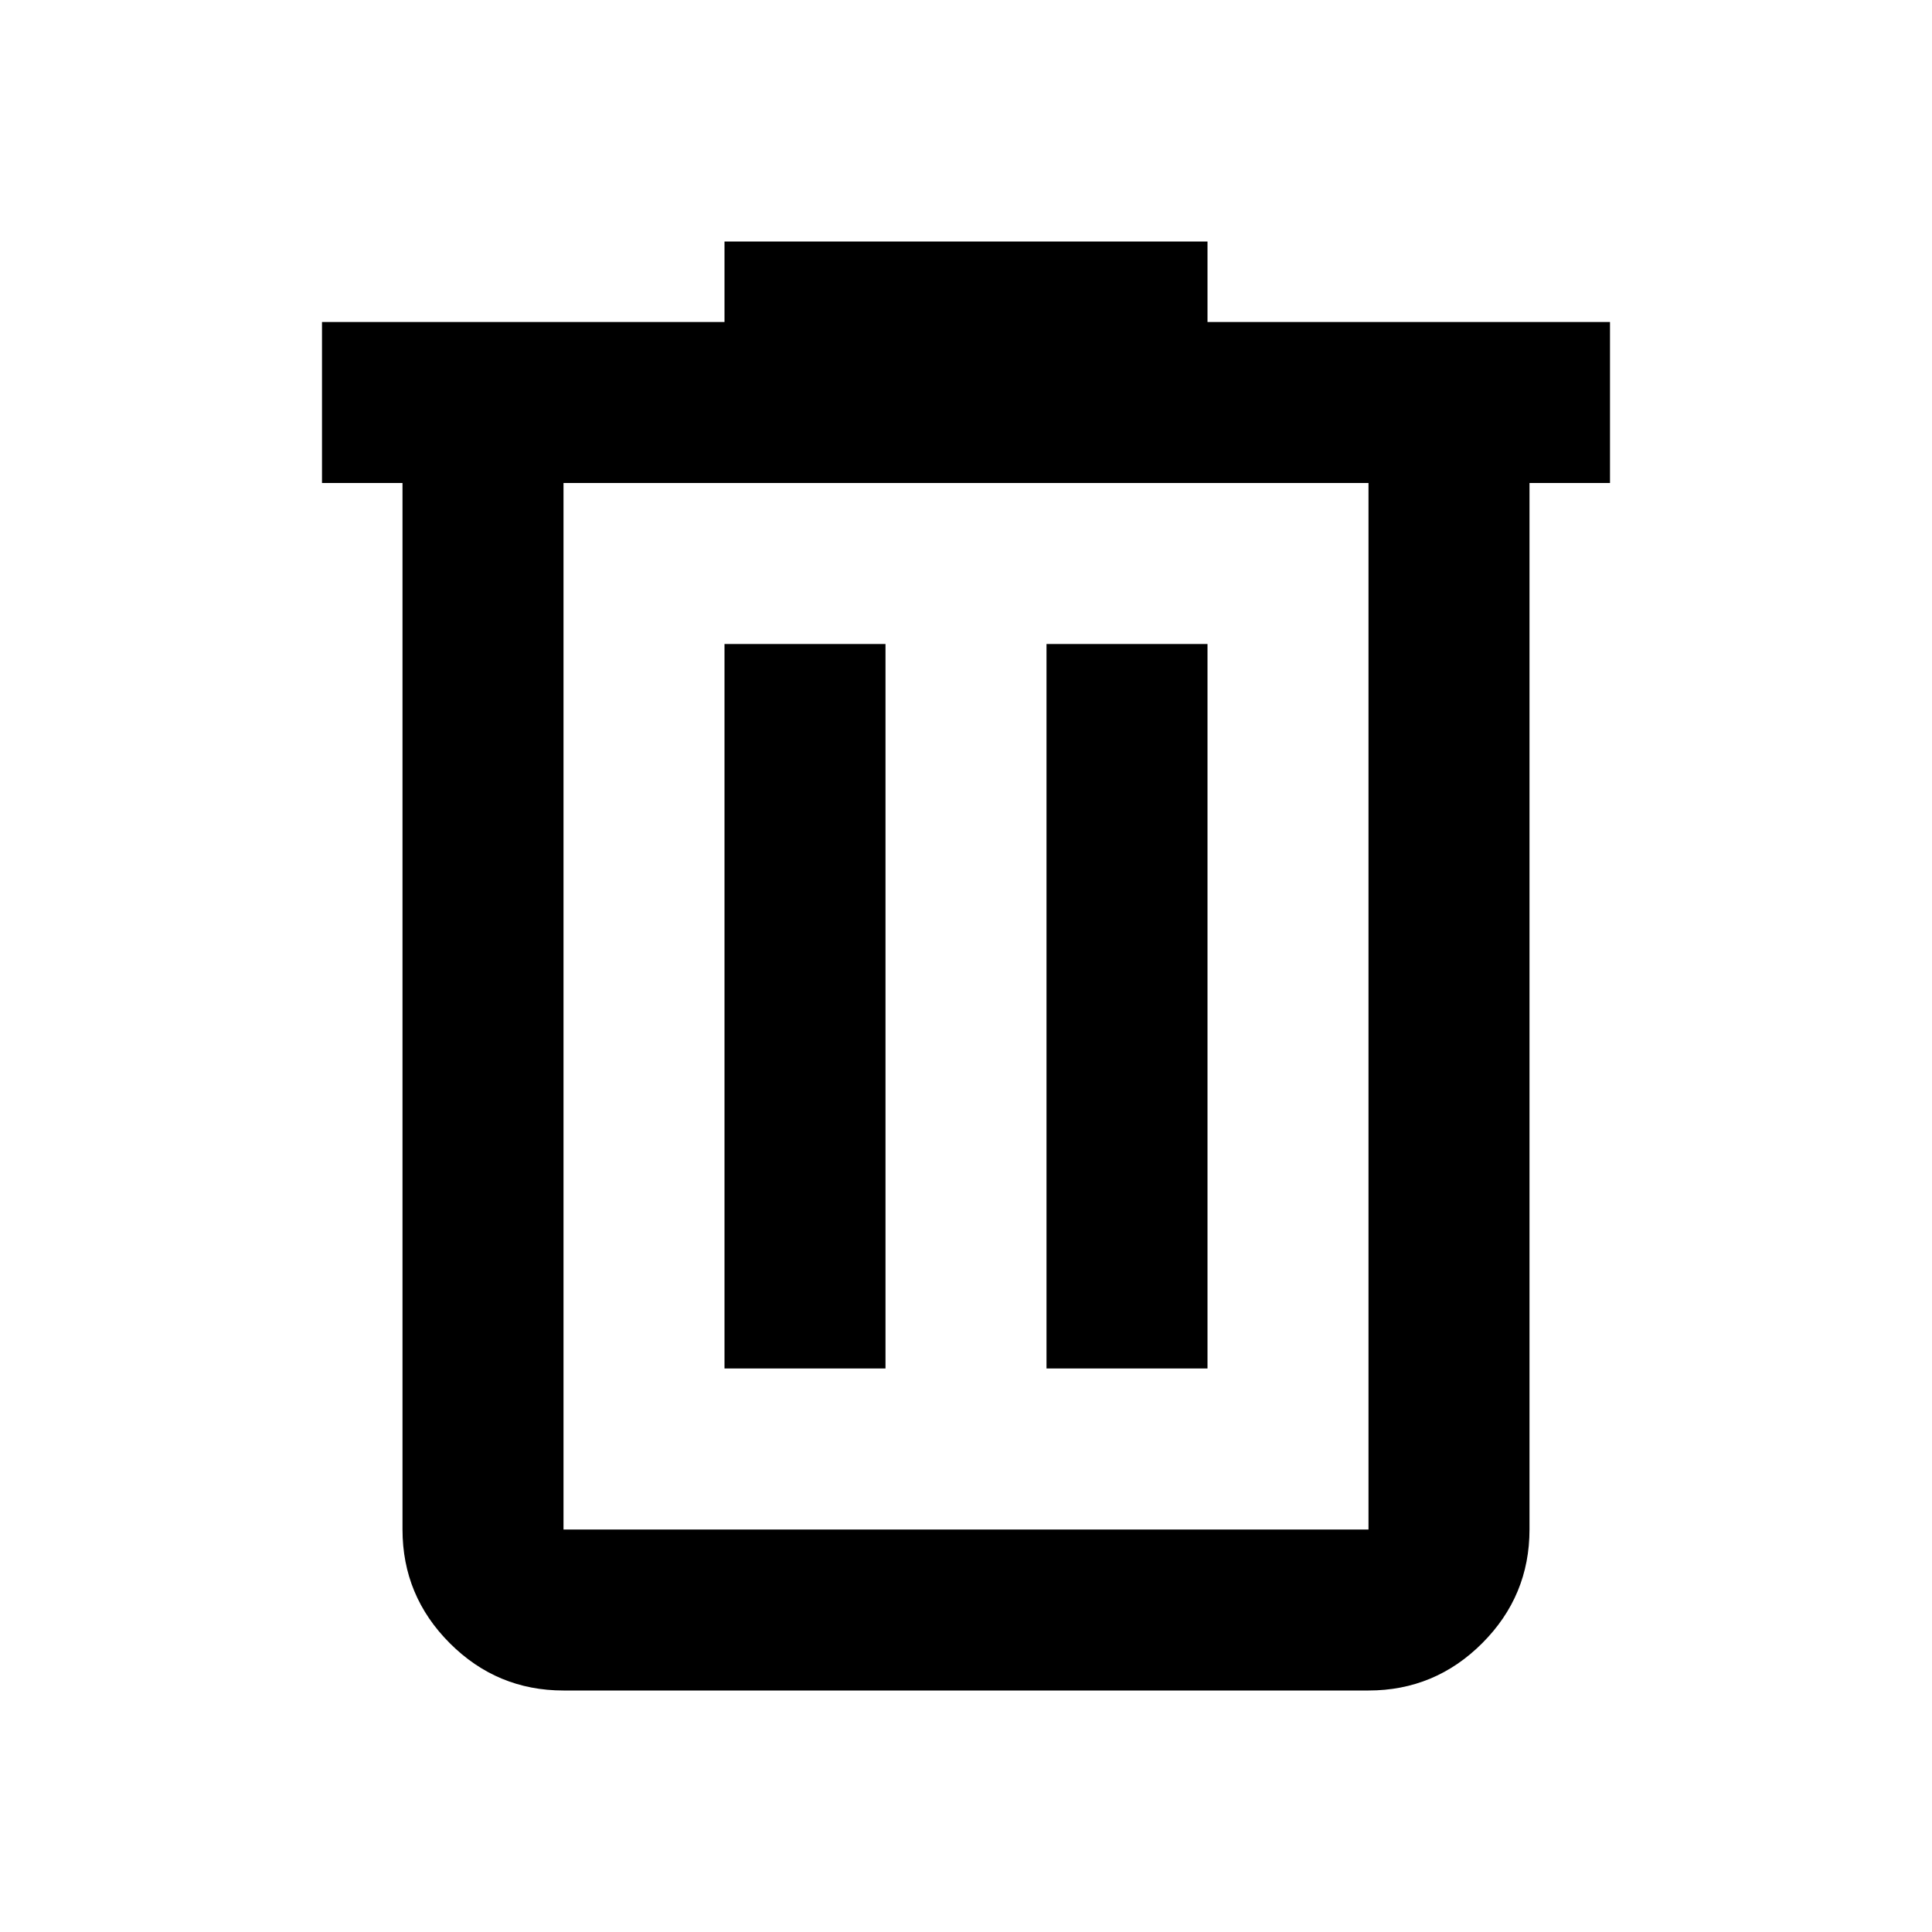
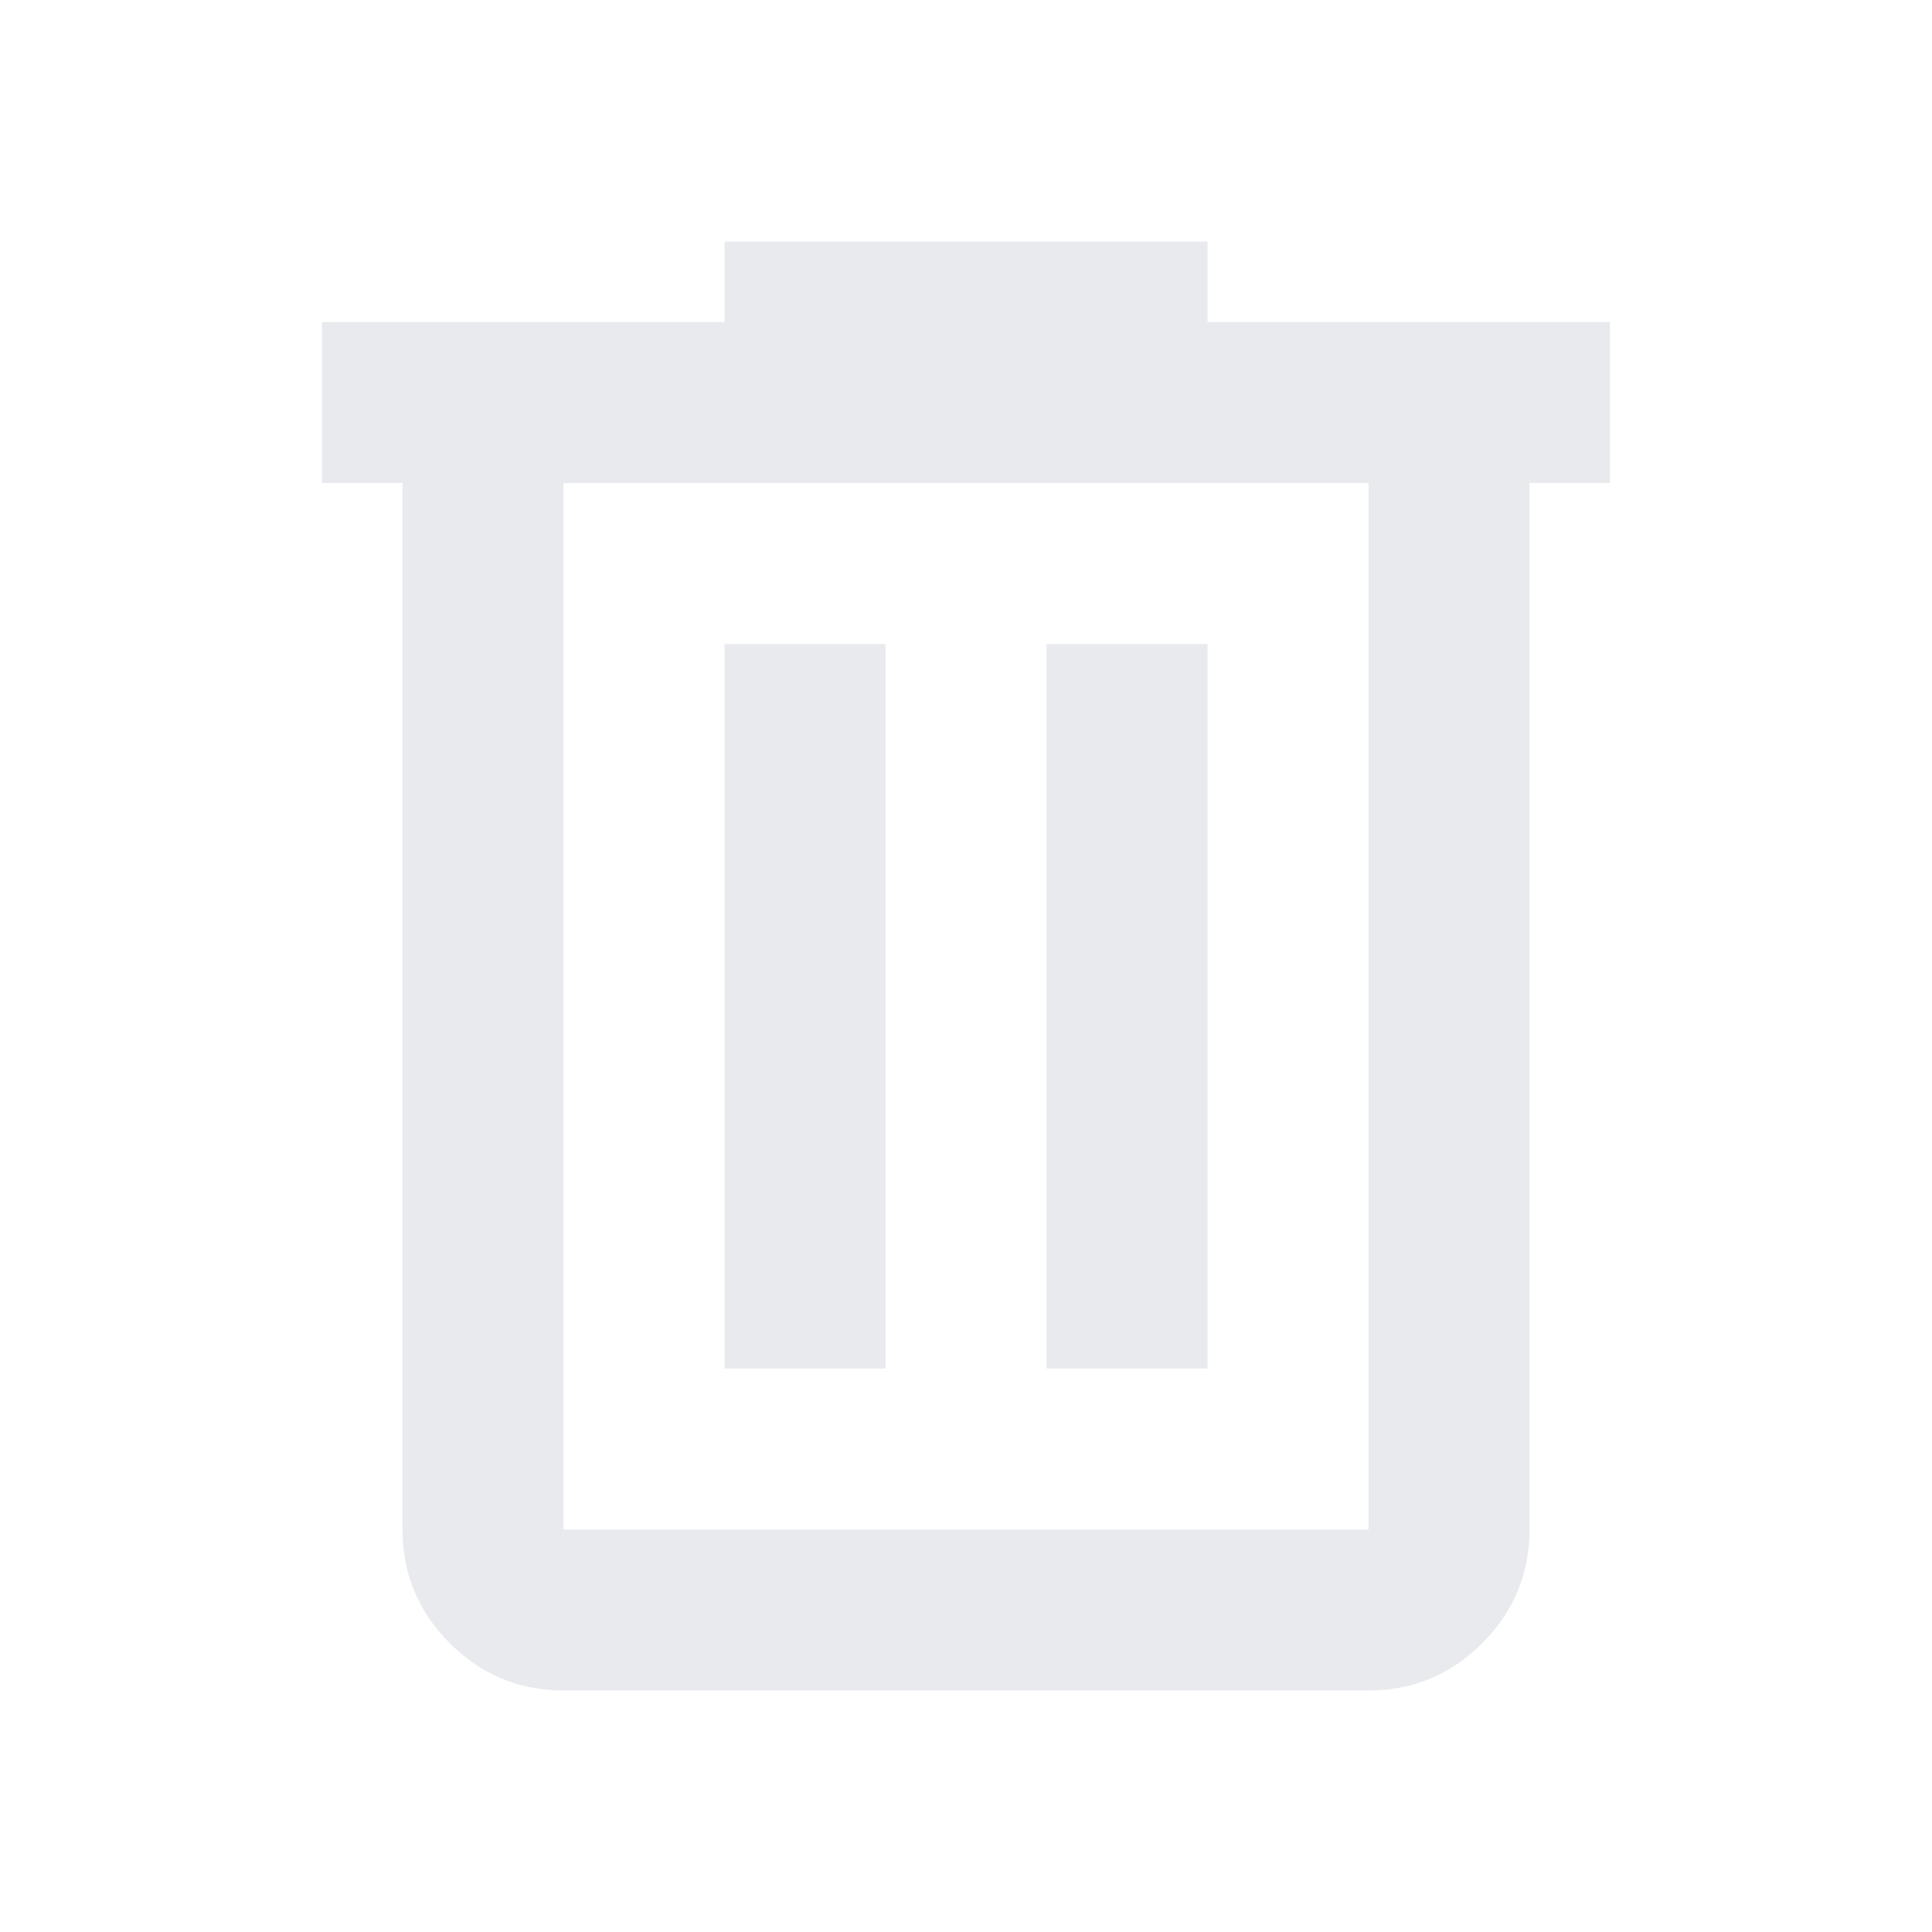
- <svg xmlns="http://www.w3.org/2000/svg" height="24px" viewBox="0 -960 960 960" width="24px" fill="currentColor">
+ <svg xmlns="http://www.w3.org/2000/svg" height="24px" viewBox="0 -960 960 960" width="24px" fill="#e8eaed">
  <path d="M280-120q-33 0-56.5-23.5T200-200v-520h-40v-80h200v-40h240v40h200v80h-40v520q0 33-23.5 56.5T680-120H280Zm400-600H280v520h400v-520ZM360-280h80v-360h-80v360Zm160 0h80v-360h-80v360ZM280-720v520-520Z" />
</svg>
